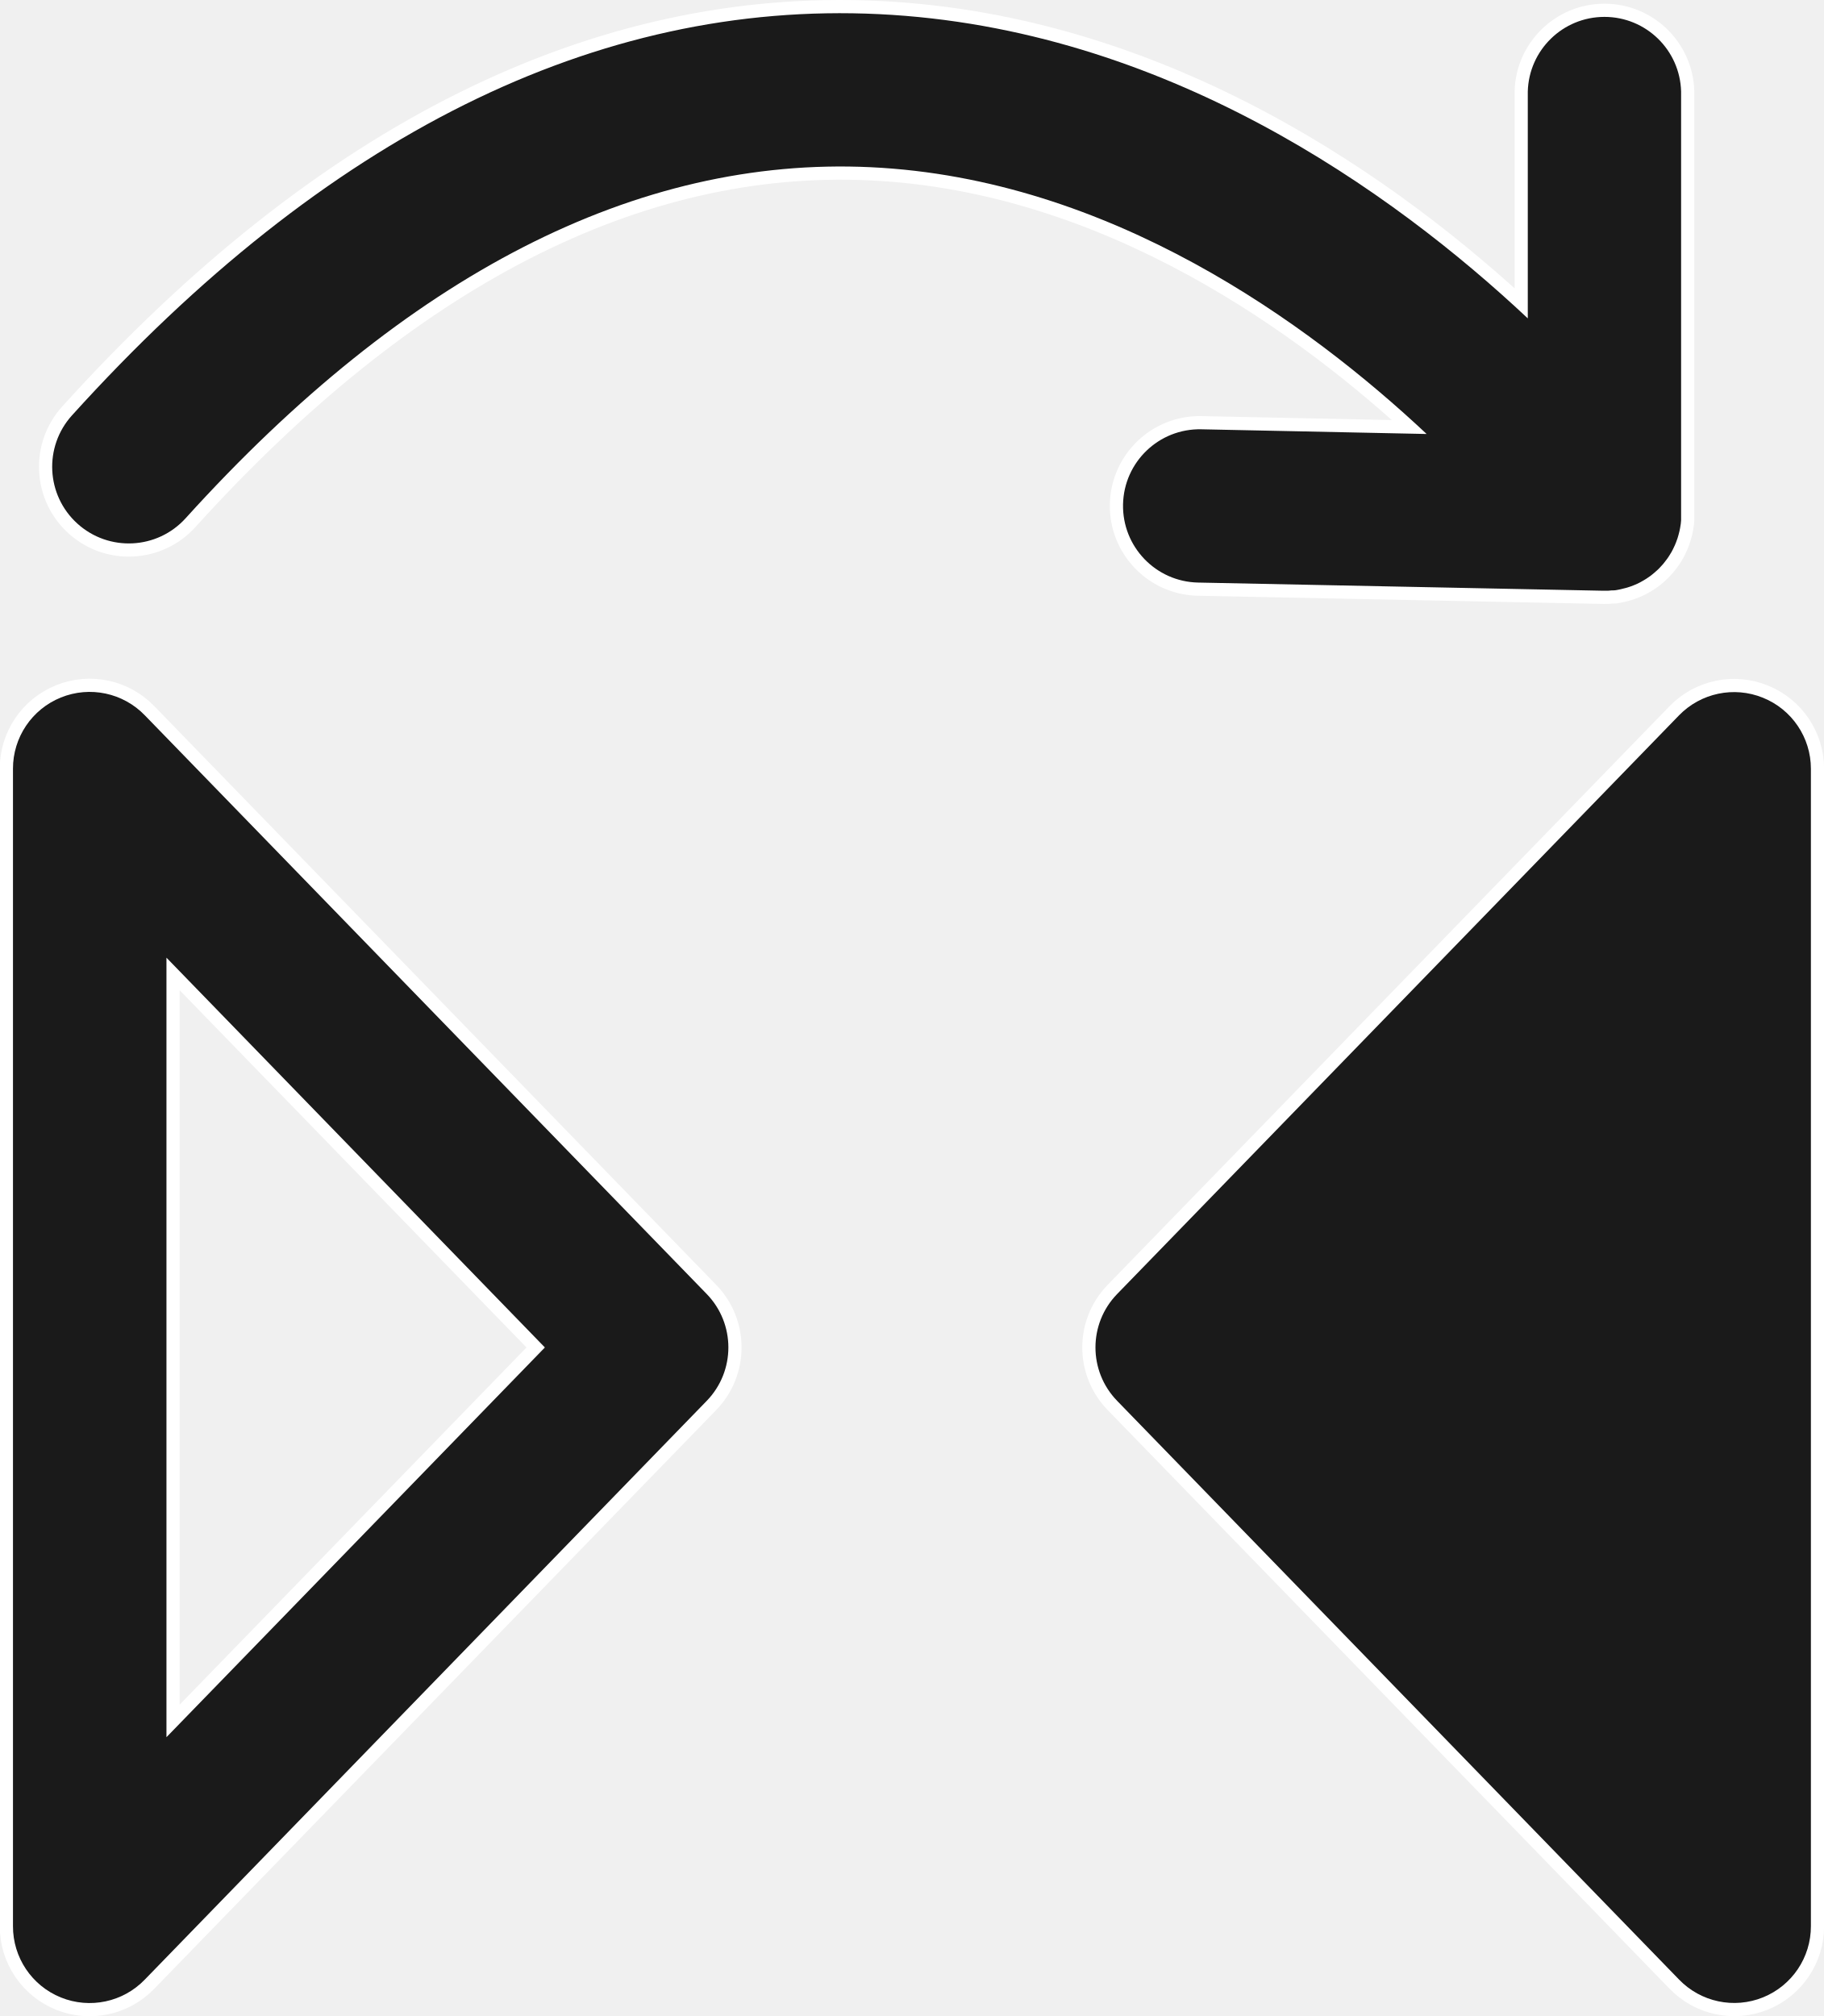
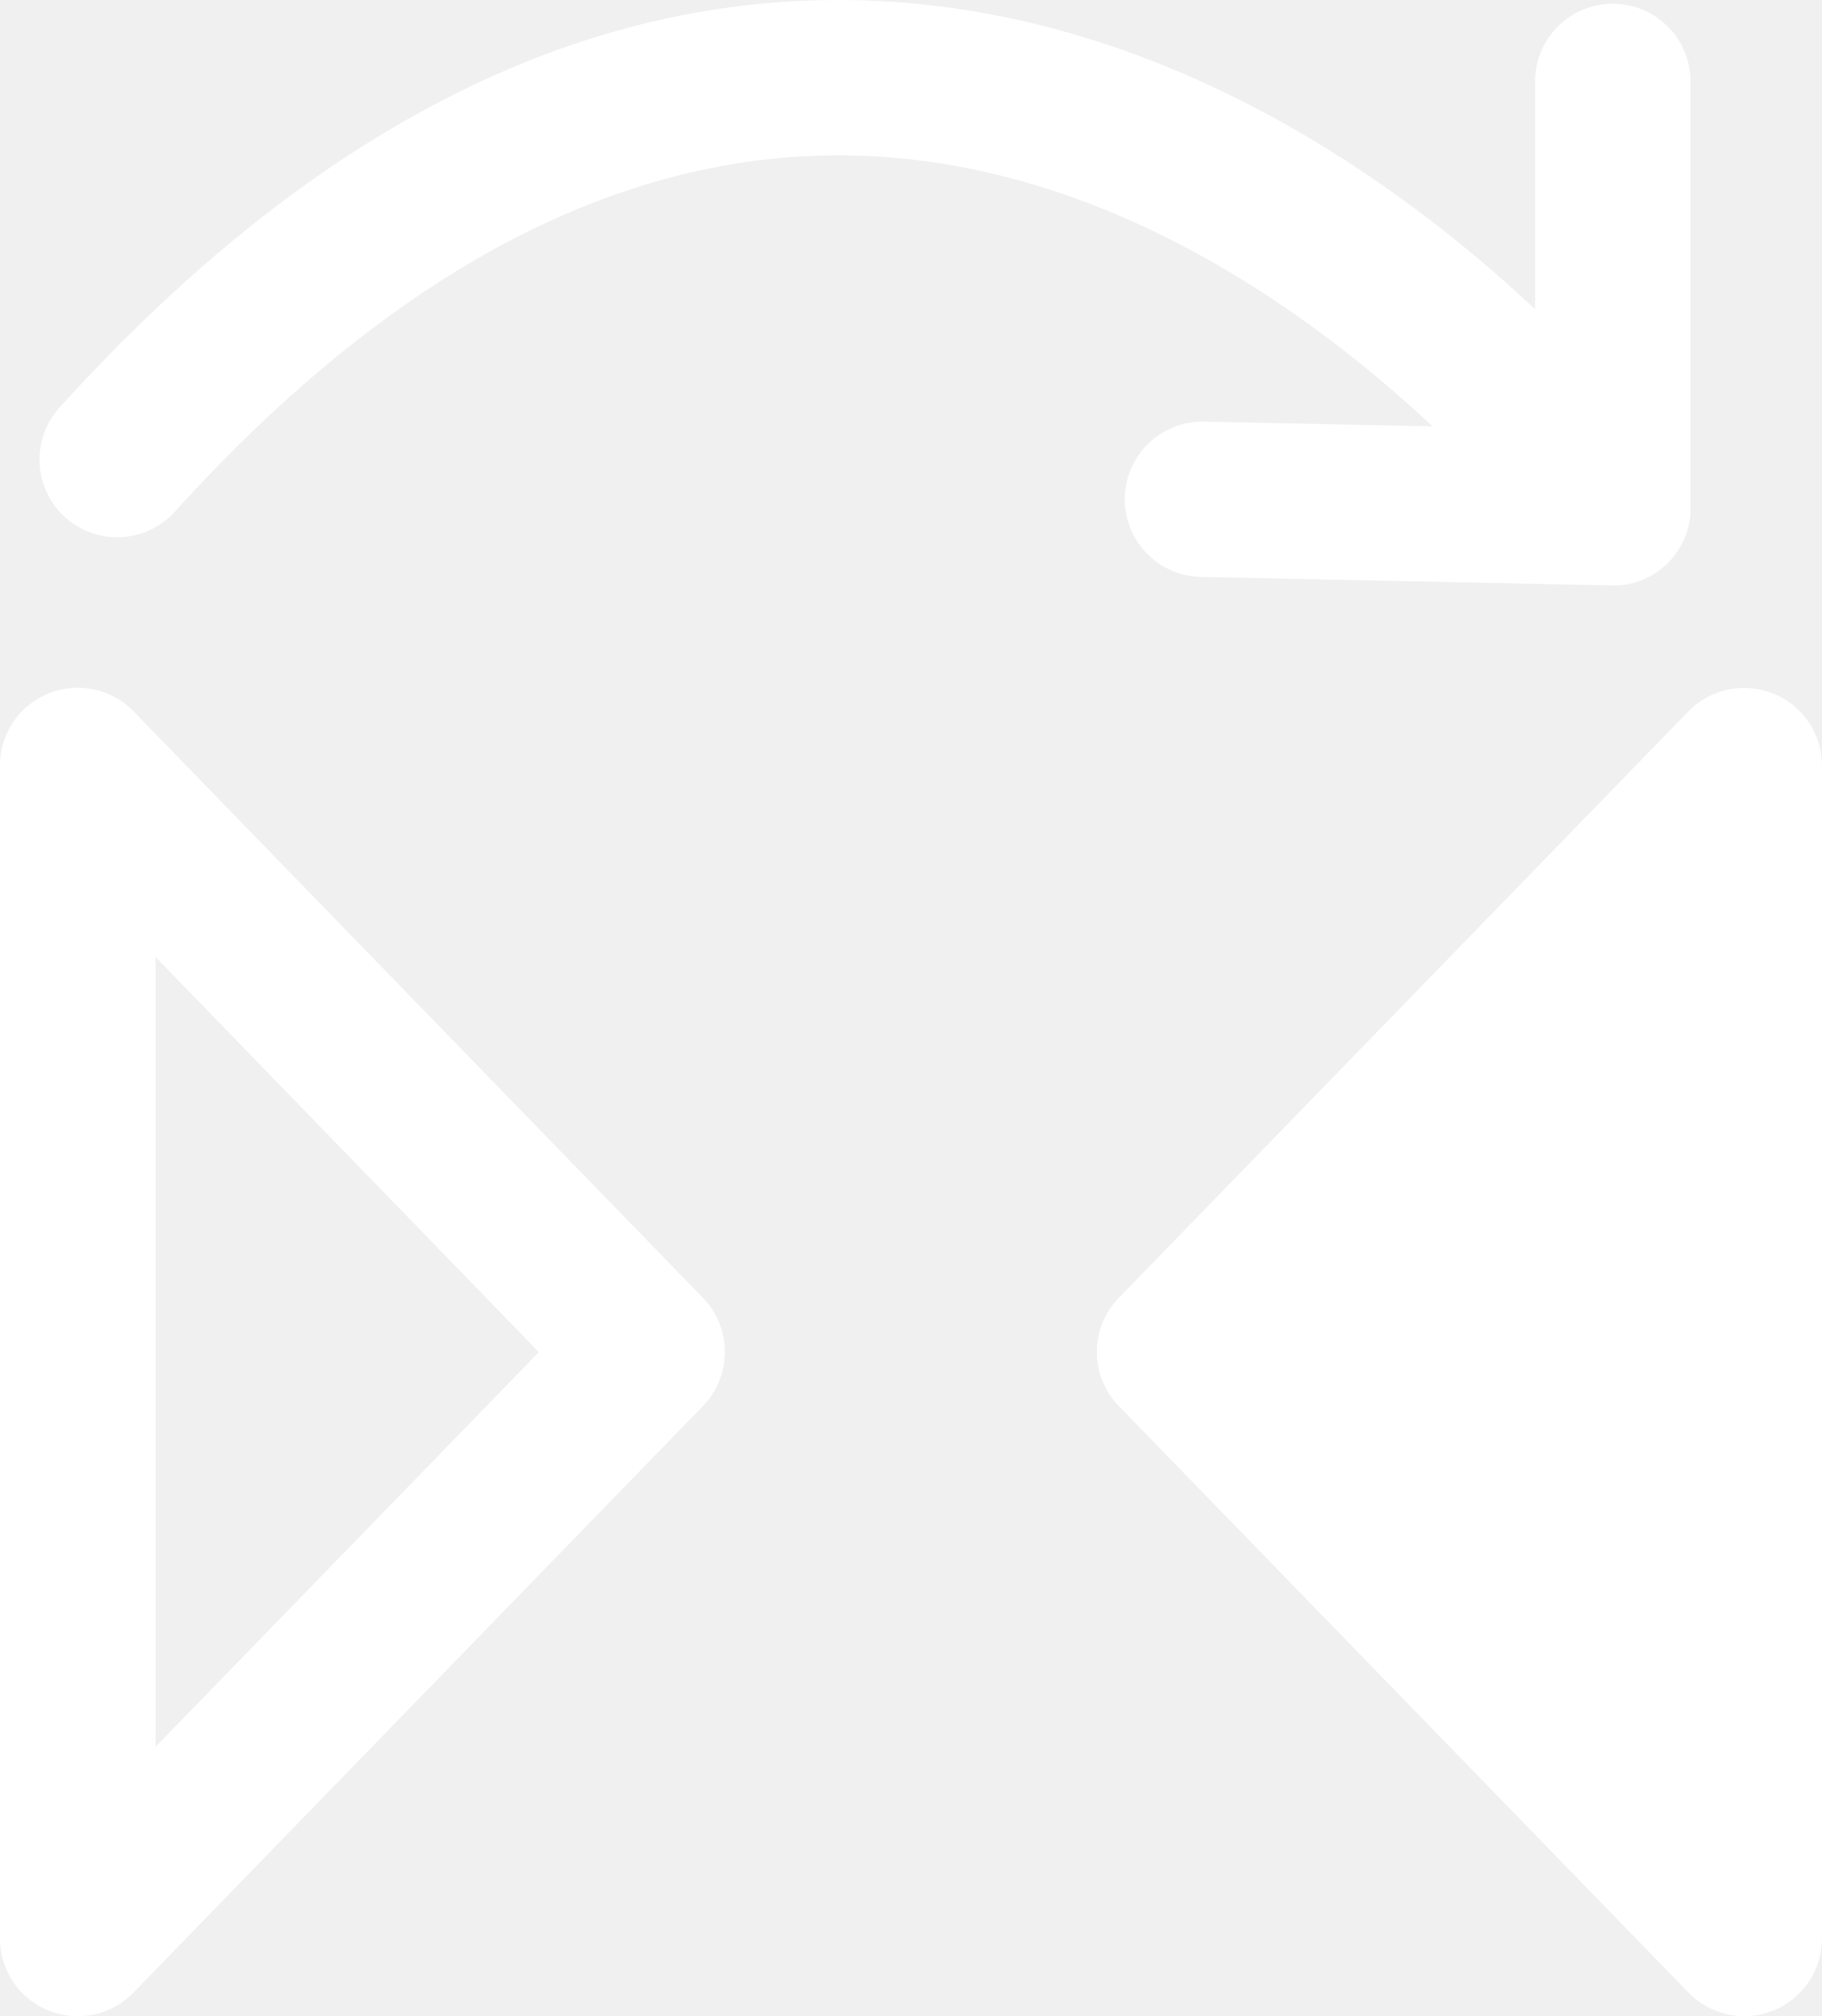
- <svg xmlns="http://www.w3.org/2000/svg" viewBox="0 0 345.81 382.22">
+ <svg xmlns="http://www.w3.org/2000/svg" viewBox="0 0 340.81 377.22">
  <defs>
-     <style>.cls-1{fill:none;stroke:#fff;stroke-miterlimit:10;stroke-width:5px;}.cls-2{fill:#1a1a1a;}</style>
+     <style>.cls-1{fill:#fff;}</style>
  </defs>
  <g id="Layer_2" data-name="Layer 2">
    <g id="Layer_1-2" data-name="Layer 1">
-       <path class="cls-1" d="M227.76,81.39a14.53,14.53,0,1,0-.6,29.06L304,112h.32c.43,0,.87,0,1.31-.07l.3,0c.34,0,.68-.08,1-.14l.33-.07c.34-.07.68-.16,1-.25l.26-.07a14.62,14.62,0,0,0,2.47-1,1.18,1.18,0,0,0,.19-.11c.31-.17.62-.34.92-.54l.39-.26c.14-.1.29-.19.43-.3s.14-.11.22-.17l.58-.48.54-.48a1.29,1.29,0,0,0,.17-.16c.1-.09.19-.2.29-.3s.39-.41.57-.62.23-.29.35-.44.37-.47.54-.71l.29-.44c.16-.25.32-.51.47-.77s.17-.32.25-.48.26-.52.37-.78.15-.36.22-.54.2-.51.28-.77a6.13,6.13,0,0,0,.18-.61c.07-.24.14-.49.19-.74s.09-.43.13-.65.08-.5.12-.75l.06-.66c0-.26,0-.52,0-.78,0-.11,0-.22,0-.34V17.36a14.54,14.54,0,0,0-29.07,0v43C264,36.26,220.72,5.3,166.65,2.68c-53.49-2.59-105,23-153,76.07a14.53,14.53,0,1,0,21.55,19.5C77.07,52,120.77,29.61,165.06,31.7c45.42,2.14,83.07,29.61,105.43,50.58Z" />
-       <path class="cls-2" d="M227.76,81.39a14.53,14.53,0,1,0-.6,29.06L304,112h.32c.43,0,.87,0,1.31-.07l.3,0c.34,0,.68-.08,1-.14l.33-.07c.34-.07.68-.16,1-.25l.26-.07a14.62,14.62,0,0,0,2.47-1,1.18,1.18,0,0,0,.19-.11c.31-.17.62-.34.92-.54l.39-.26c.14-.1.29-.19.43-.3s.14-.11.22-.17l.58-.48.54-.48a1.29,1.29,0,0,0,.17-.16c.1-.09.19-.2.29-.3s.39-.41.57-.62.23-.29.35-.44.37-.47.54-.71l.29-.44c.16-.25.32-.51.47-.77s.17-.32.25-.48.26-.52.37-.78.15-.36.22-.54.2-.51.28-.77a6.13,6.13,0,0,0,.18-.61c.07-.24.14-.49.19-.74s.09-.43.13-.65.08-.5.12-.75l.06-.66c0-.26,0-.52,0-.78,0-.11,0-.22,0-.34V17.36a14.54,14.54,0,0,0-29.07,0v43C264,36.26,220.72,5.3,166.65,2.68c-53.49-2.59-105,23-153,76.07a14.53,14.53,0,1,0,21.55,19.5C77.07,52,120.77,29.61,165.06,31.7c45.42,2.14,83.07,29.61,105.43,50.58Z" />
-       <path class="cls-1" d="M27.46,135.62a14.54,14.54,0,0,0-25,10.13V365.18a14.53,14.53,0,0,0,25,10.13L134,265.59a14.55,14.55,0,0,0,0-20.25Zm4.1,193.74V181.57l71.75,73.9Z" />
-       <path class="cls-2" d="M27.46,135.62a14.54,14.54,0,0,0-25,10.13V365.18a14.53,14.53,0,0,0,25,10.13L134,265.59a14.55,14.55,0,0,0,0-20.25Zm4.1,193.74V181.57l71.75,73.9Z" />
-       <path class="cls-1" d="M334.24,132.28a14.55,14.55,0,0,0-15.89,3.34L211.81,245.34a14.53,14.53,0,0,0,0,20.25L318.35,375.31a14.54,14.54,0,0,0,25-10.13V145.75A14.53,14.53,0,0,0,334.24,132.28Z" />
-       <path class="cls-2" d="M334.24,132.28a14.55,14.55,0,0,0-15.89,3.34L211.81,245.34a14.53,14.53,0,0,0,0,20.25L318.35,375.31a14.54,14.54,0,0,0,25-10.13V145.75A14.53,14.53,0,0,0,334.24,132.28Z" />
+       <path class="cls-1" d="M225.26,78.89a14.53,14.53,0,1,0-.6,29.06l76.85,1.59h.32c.43,0,.87,0,1.31-.07l.3,0c.34,0,.68-.08,1-.14l.33-.07c.34-.07.68-.16,1-.25l.26-.07a14.62,14.62,0,0,0,2.47-1,1.18,1.18,0,0,0,.19-.11c.31-.17.62-.34.92-.54L310,107c.14-.1.29-.19.43-.3s.14-.11.22-.17l.58-.48.54-.48a1.29,1.29,0,0,0,.17-.16c.1-.09.19-.2.29-.3s.39-.41.57-.62.23-.29.35-.44.37-.47.54-.71l.29-.44c.16-.25.32-.51.47-.77s.17-.32.25-.48.26-.52.37-.78.15-.36.22-.54.2-.51.28-.77a6.13,6.13,0,0,0,.18-.61c.07-.24.14-.49.19-.74s.09-.43.13-.65.08-.5.12-.75l.06-.66c0-.26,0-.52,0-.78,0-.11,0-.22,0-.34V14.86a14.54,14.54,0,0,0-29.07,0v43C261.49,33.76,218.22,2.8,164.15.18c-53.49-2.59-105,23-153,76.07a14.53,14.53,0,1,0,21.55,19.5C74.57,49.5,118.27,27.11,162.56,29.2,208,31.34,245.63,58.81,268,79.78Z" />
+       <path class="cls-1" d="M25,133.12A14.54,14.54,0,0,0,0,143.25V362.68a14.53,14.53,0,0,0,25,10.13L131.5,263.09a14.55,14.55,0,0,0,0-20.25Zm4.1,193.74V179.07L100.81,253Z" />
+       <path class="cls-1" d="M331.74,129.78a14.55,14.55,0,0,0-15.89,3.34L209.31,242.84a14.53,14.53,0,0,0,0,20.25L315.85,372.81a14.54,14.54,0,0,0,25-10.13V143.25A14.53,14.53,0,0,0,331.74,129.78Z" />
    </g>
  </g>
</svg>
